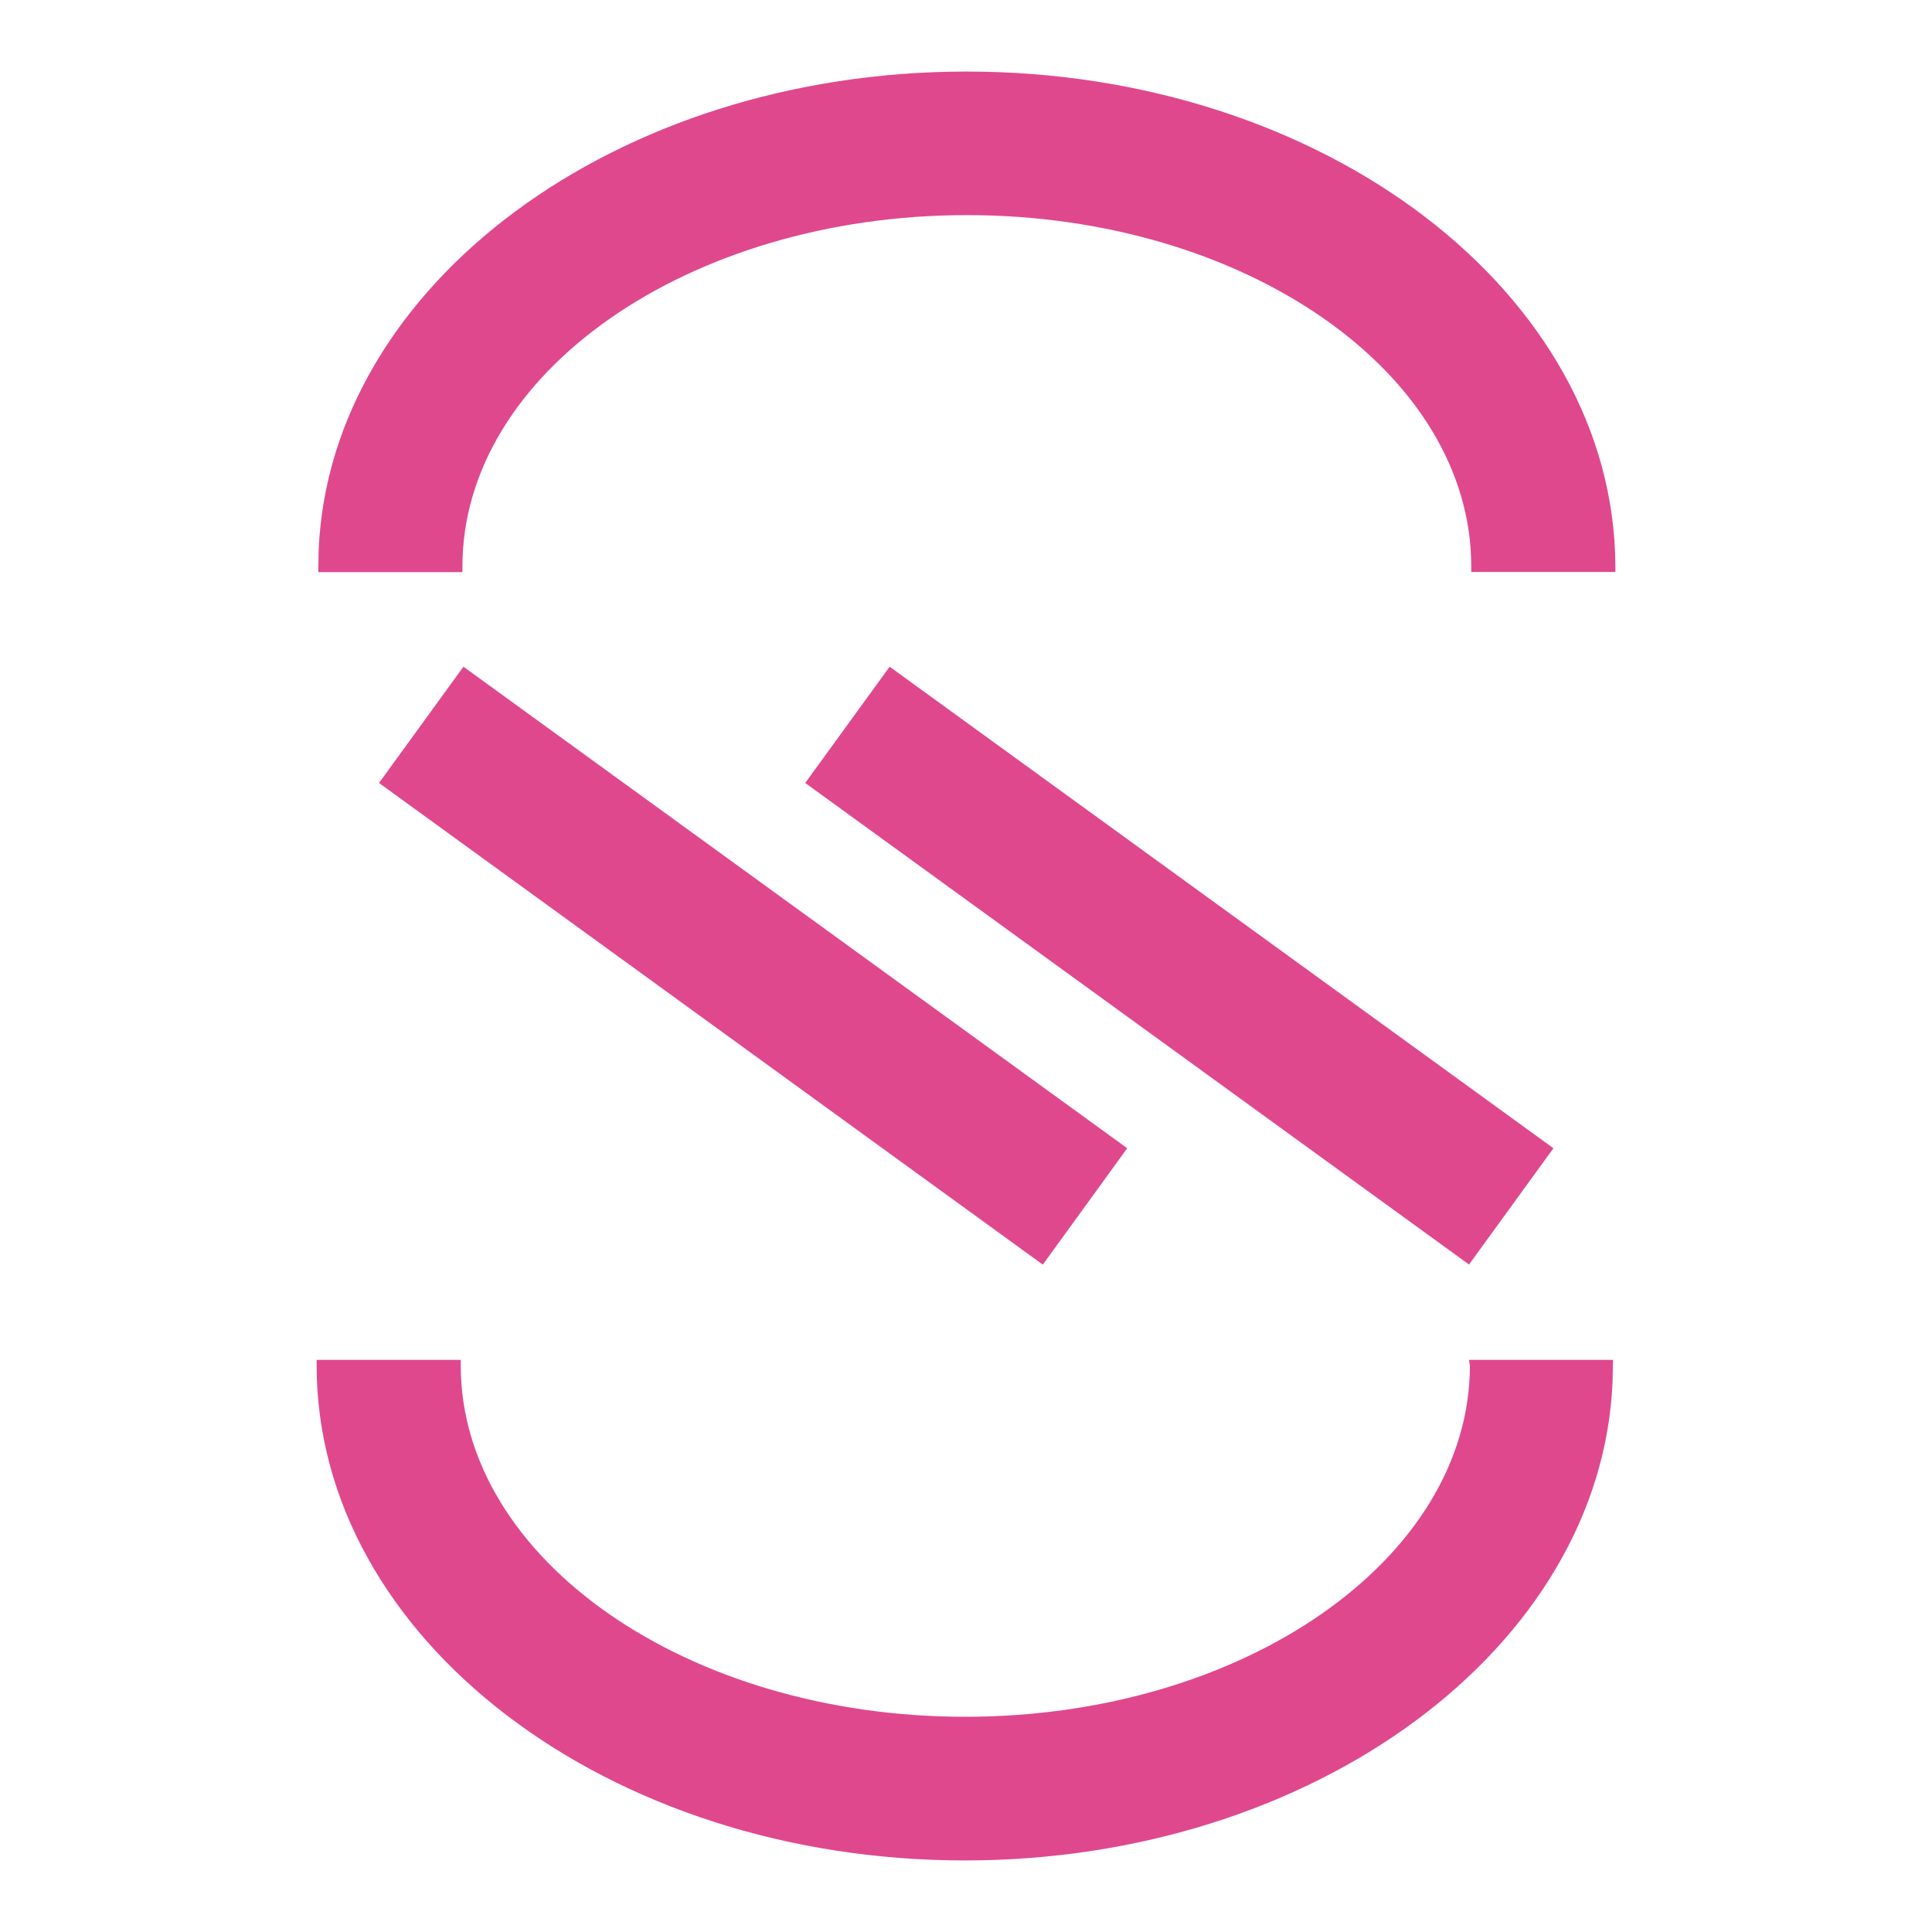
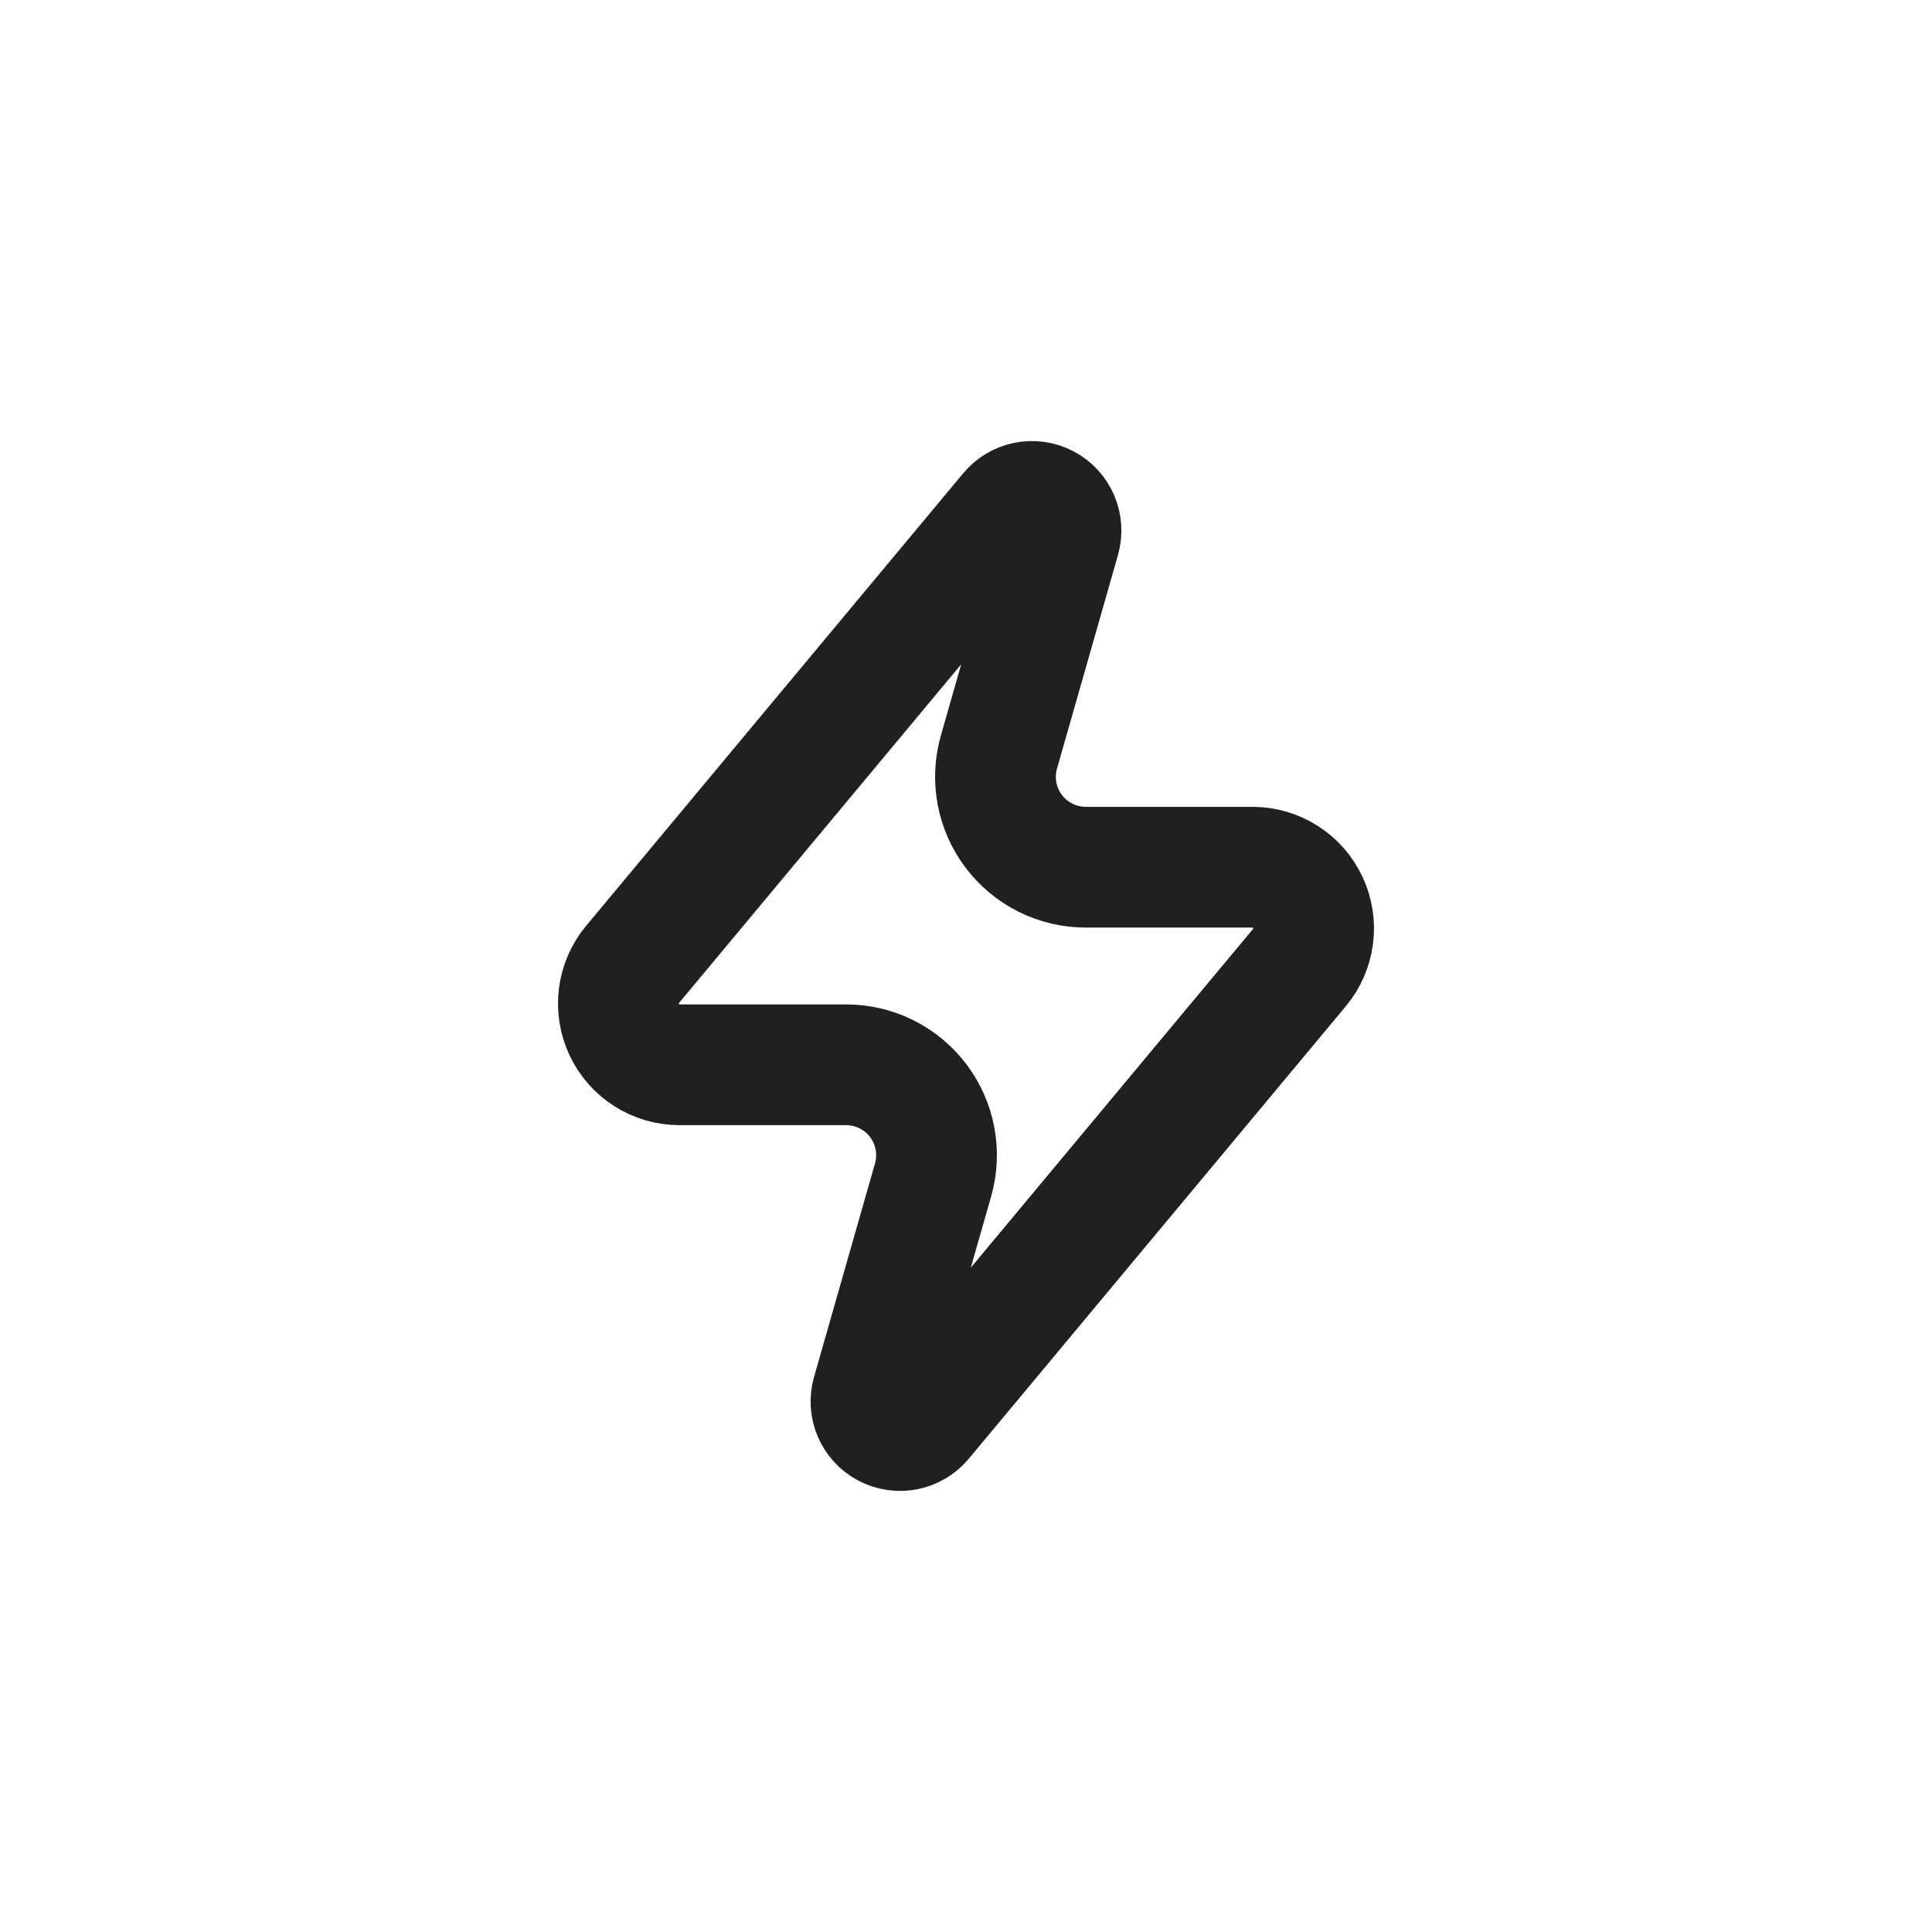
- <svg xmlns="http://www.w3.org/2000/svg" width="32" height="32" viewBox="8.095 7.36 17.28 17.28" fill="#E0488E">
-   <path d="M11.485 14.363L12.24 13.323L18.177 17.63L17.422 18.671L11.485 14.363ZM15.297 14.363L16.052 13.323L21.989 17.63L21.234 18.67L15.297 14.363ZM16.739 8C13.606 8 11.046 9.907 10.945 12.281L10.942 12.477L12.231 12.477L12.231 12.427C12.231 10.695 14.256 9.285 16.742 9.284C19.228 9.284 21.254 10.694 21.254 12.426L21.254 12.476L22.543 12.476L22.543 12.426C22.536 9.985 19.936 7.999 16.739 8ZM21.242 19.572C21.242 21.304 19.216 22.715 16.728 22.715C14.241 22.715 12.216 21.305 12.216 19.573L12.216 19.523L10.927 19.523L10.927 19.573C10.928 22.014 13.528 24 16.725 24C19.858 23.999 22.418 22.092 22.518 19.718L22.522 19.523L21.233 19.523L21.242 19.572Z" />
+ <svg xmlns="http://www.w3.org/2000/svg" width="24" height="24" viewBox="-3 -3 22 22" fill="none" stroke="#202020" stroke-width="1.375" stroke-linecap="round" stroke-linejoin="round">
+   <path d="M8.496 2.83L4.203 7.982A0.697 0.697 0 0 0 4.738 9.125L6.636 9.125A1.029 1.029 0 0 1 7.625 10.436L6.931 12.867A0.331 0.331 0 0 0 7.504 13.17L11.797 8.018A0.697 0.697 0 0 0 11.262 6.875L9.364 6.875A1.029 1.029 0 0 1 8.375 5.564L9.069 3.133A0.331 0.331 0 0 0 8.496 2.83Z" />
</svg>
